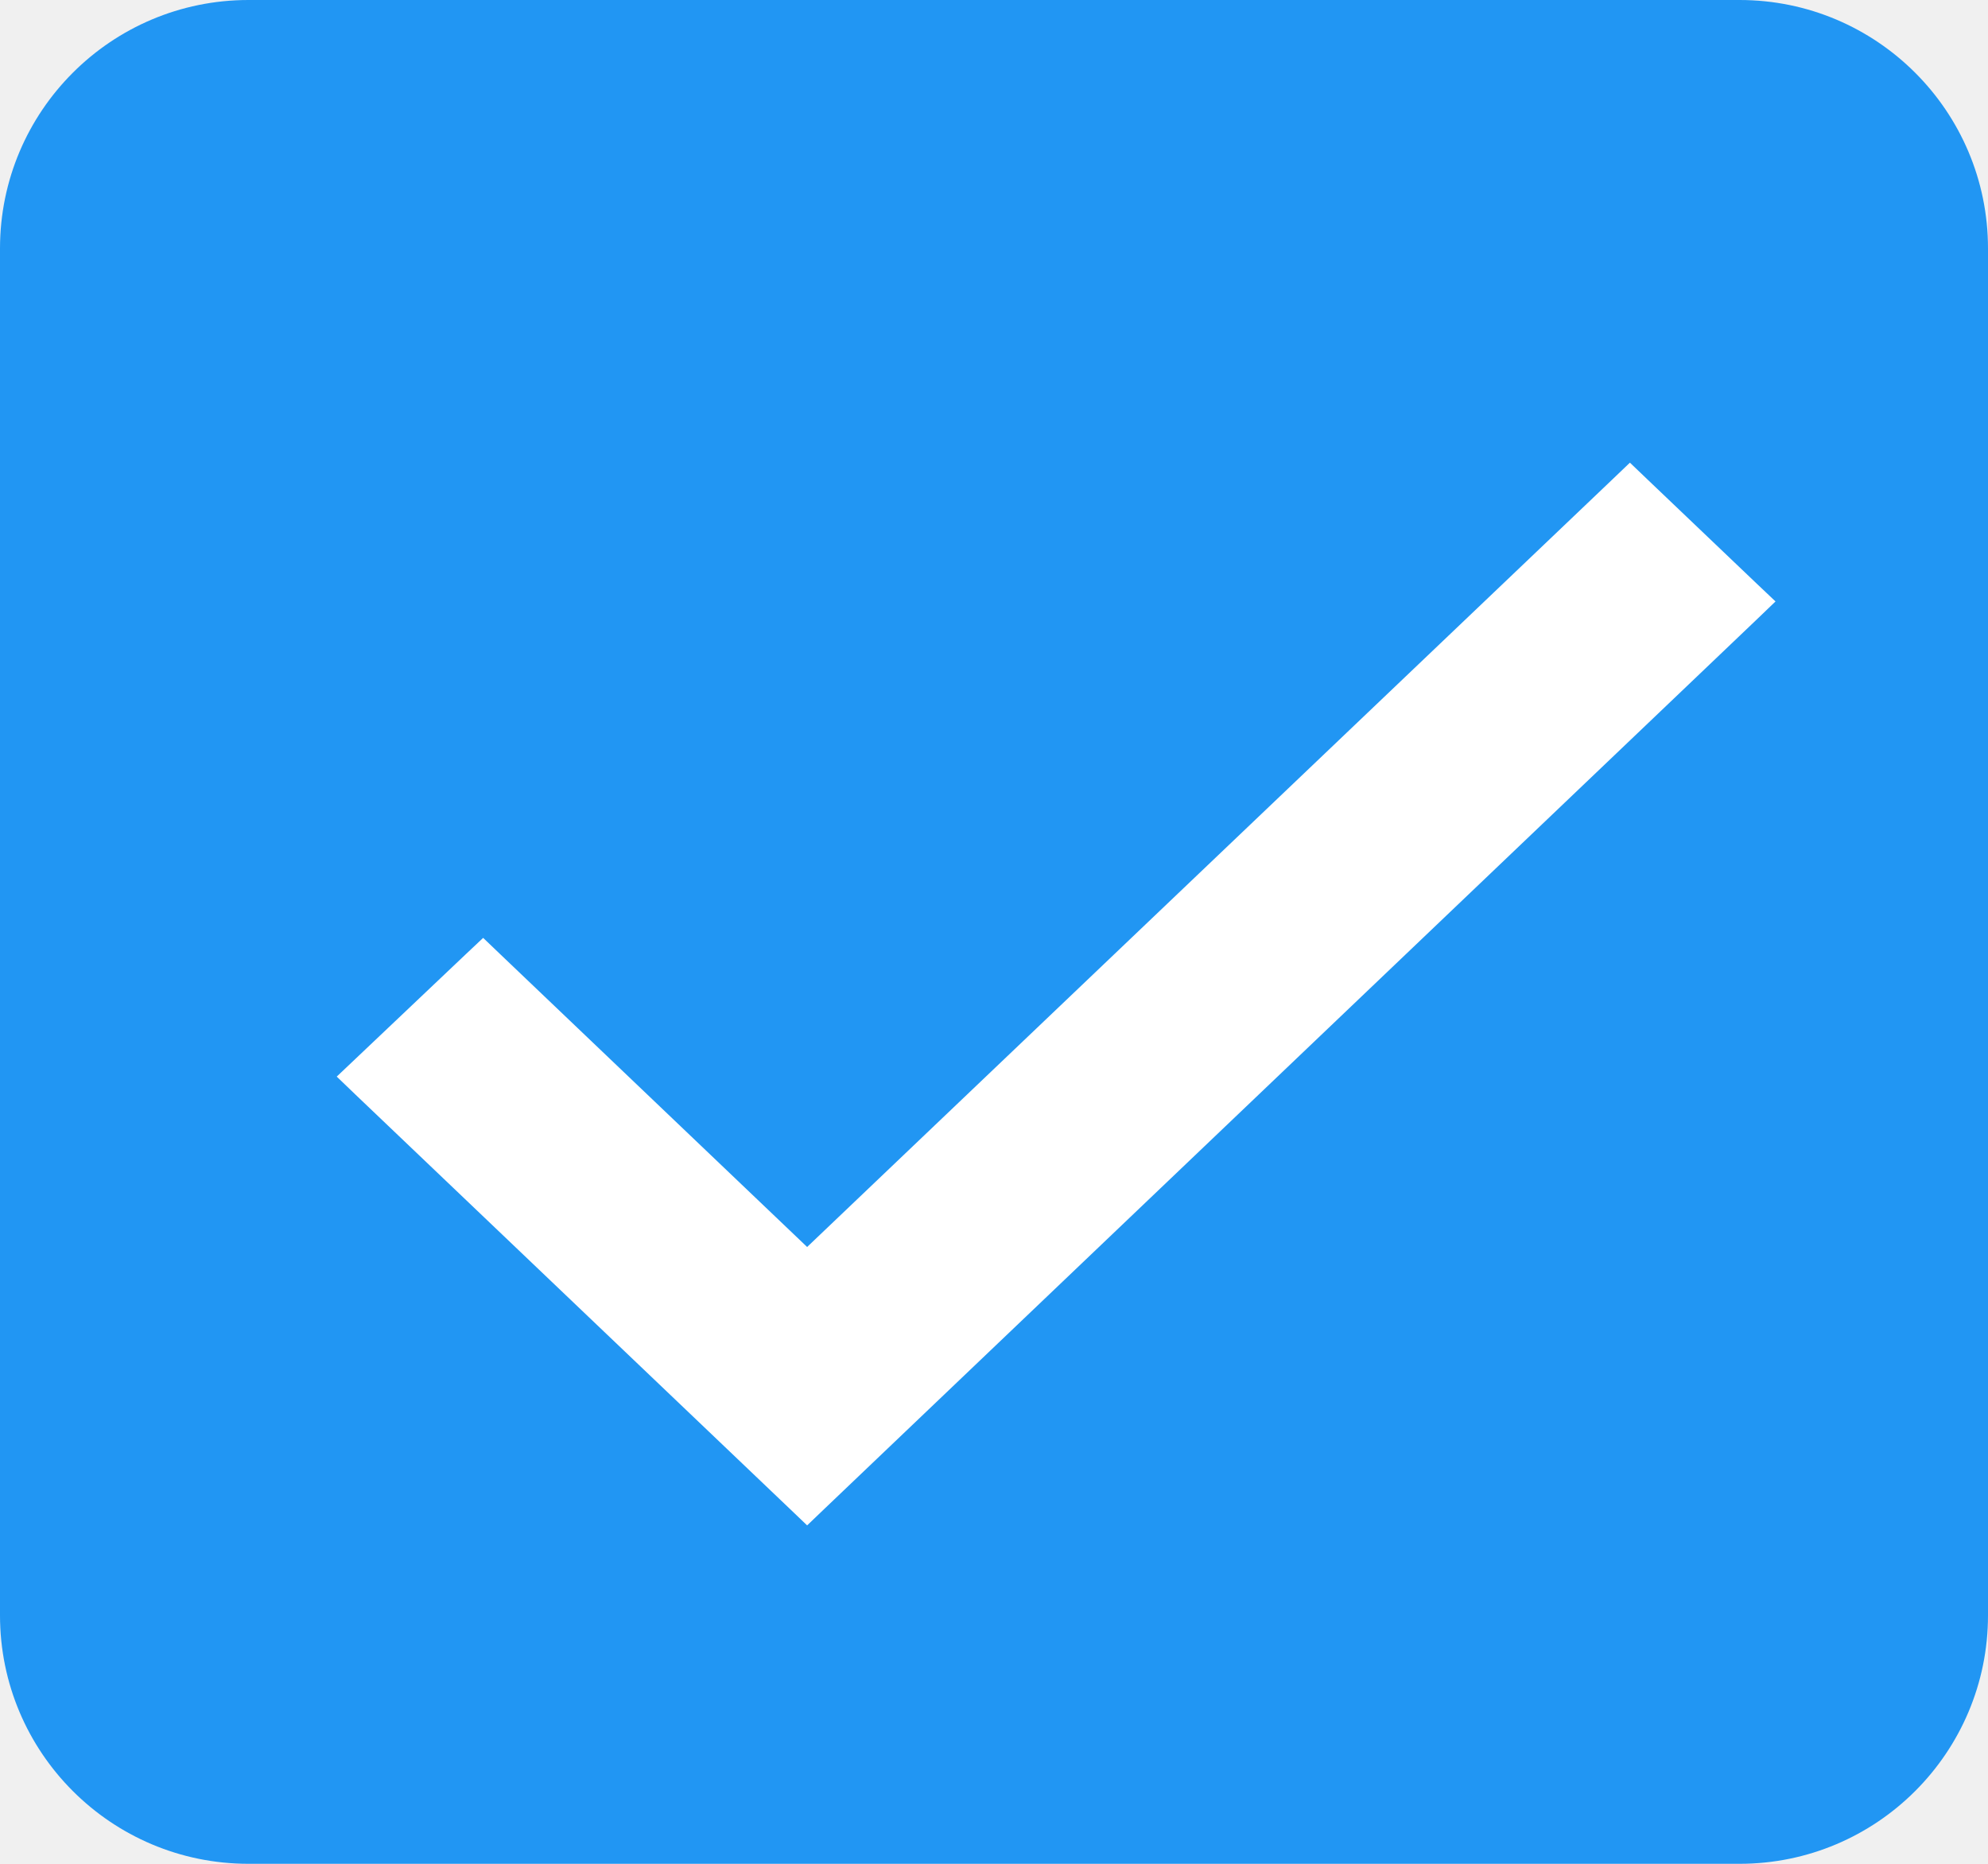
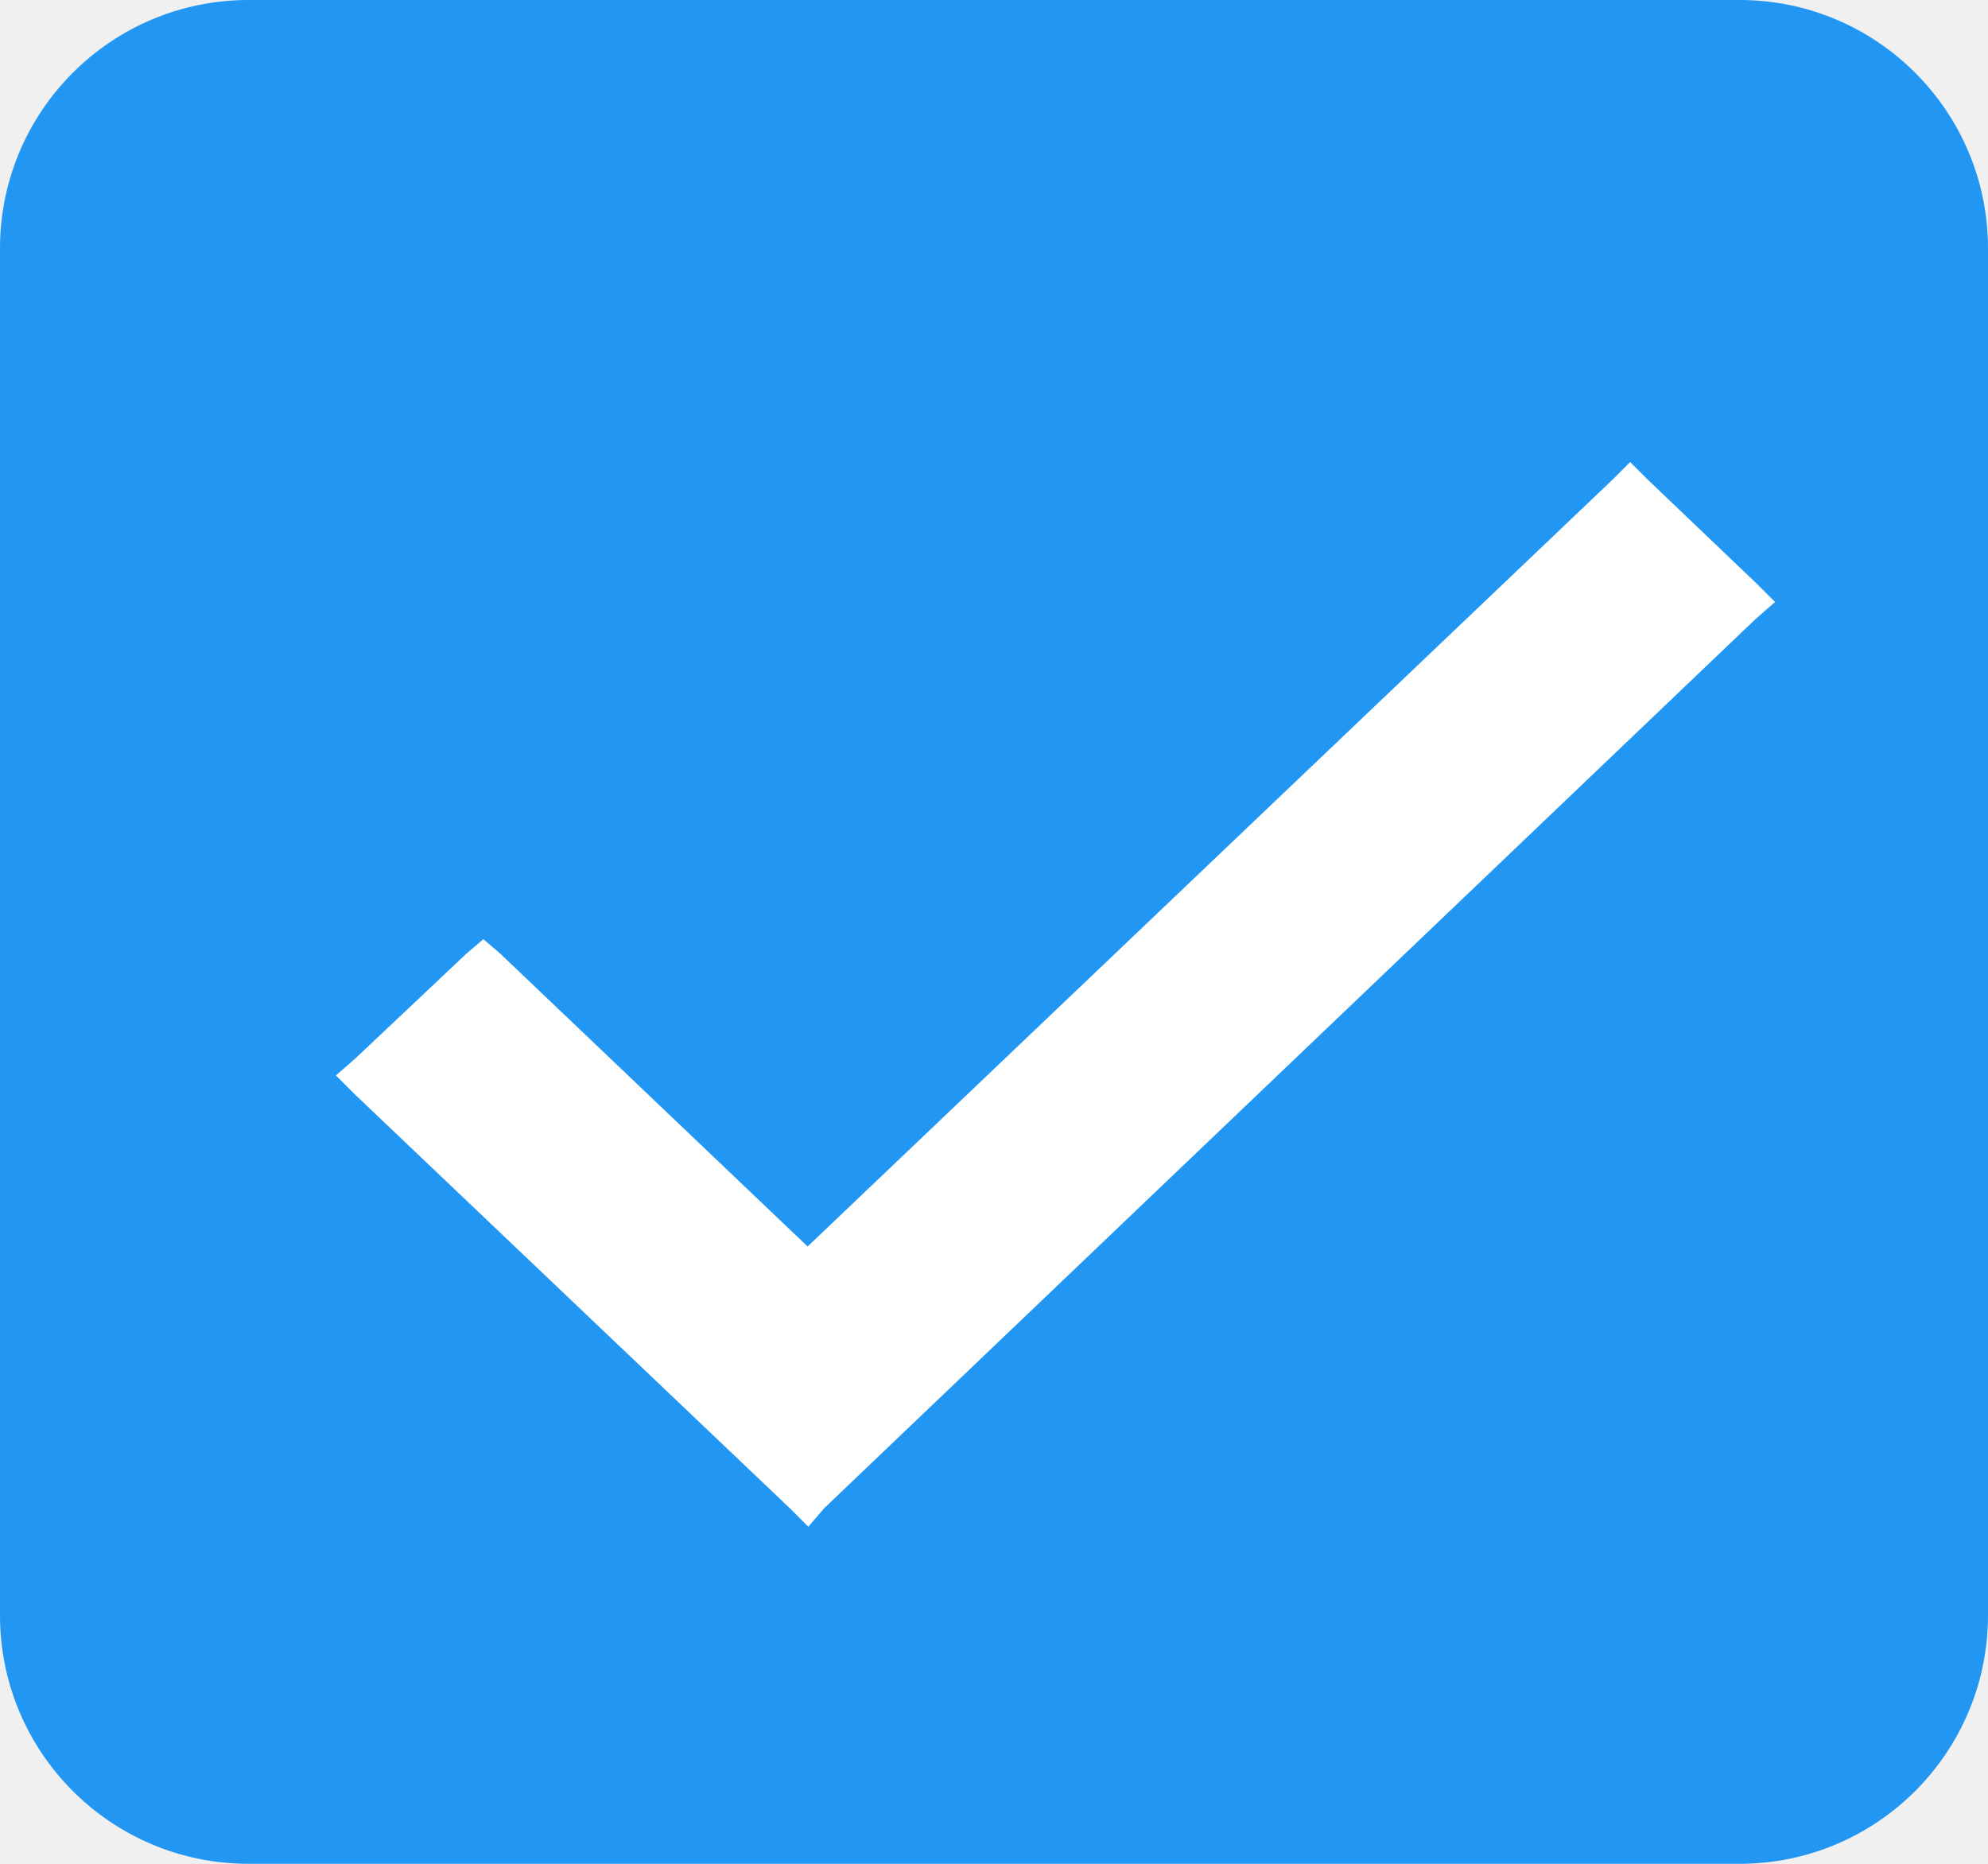
- <svg xmlns="http://www.w3.org/2000/svg" width="16" height="15" viewBox="0 0 16 15" fill="none">
+ <svg xmlns="http://www.w3.org/2000/svg" width="16" height="15" fill="none">
  <rect width="16" height="15" rx="2" fill="#2196F3" />
-   <path d="M3.957 7.752L3.888 7.686L3.819 7.751L2.931 8.593L2.855 8.665L2.931 8.738L6.427 12.072L6.496 12.138L6.565 12.072L14.069 4.914L14.145 4.841L14.069 4.769L13.187 3.928L13.118 3.862L13.049 3.928L6.496 10.174L3.957 7.752Z" fill="white" stroke="white" stroke-width="0.2" />
+   <path d="m3.96 7.75-.07-.06-.07.06-.89.84-.08.07.08.08 3.5 3.33.07.07.06-.07 7.5-7.16.08-.07-.07-.07-.88-.84-.07-.07-.07.07-6.55 6.24-2.54-2.42Z" fill="white" stroke="white" stroke-width=".2" />
</svg>
